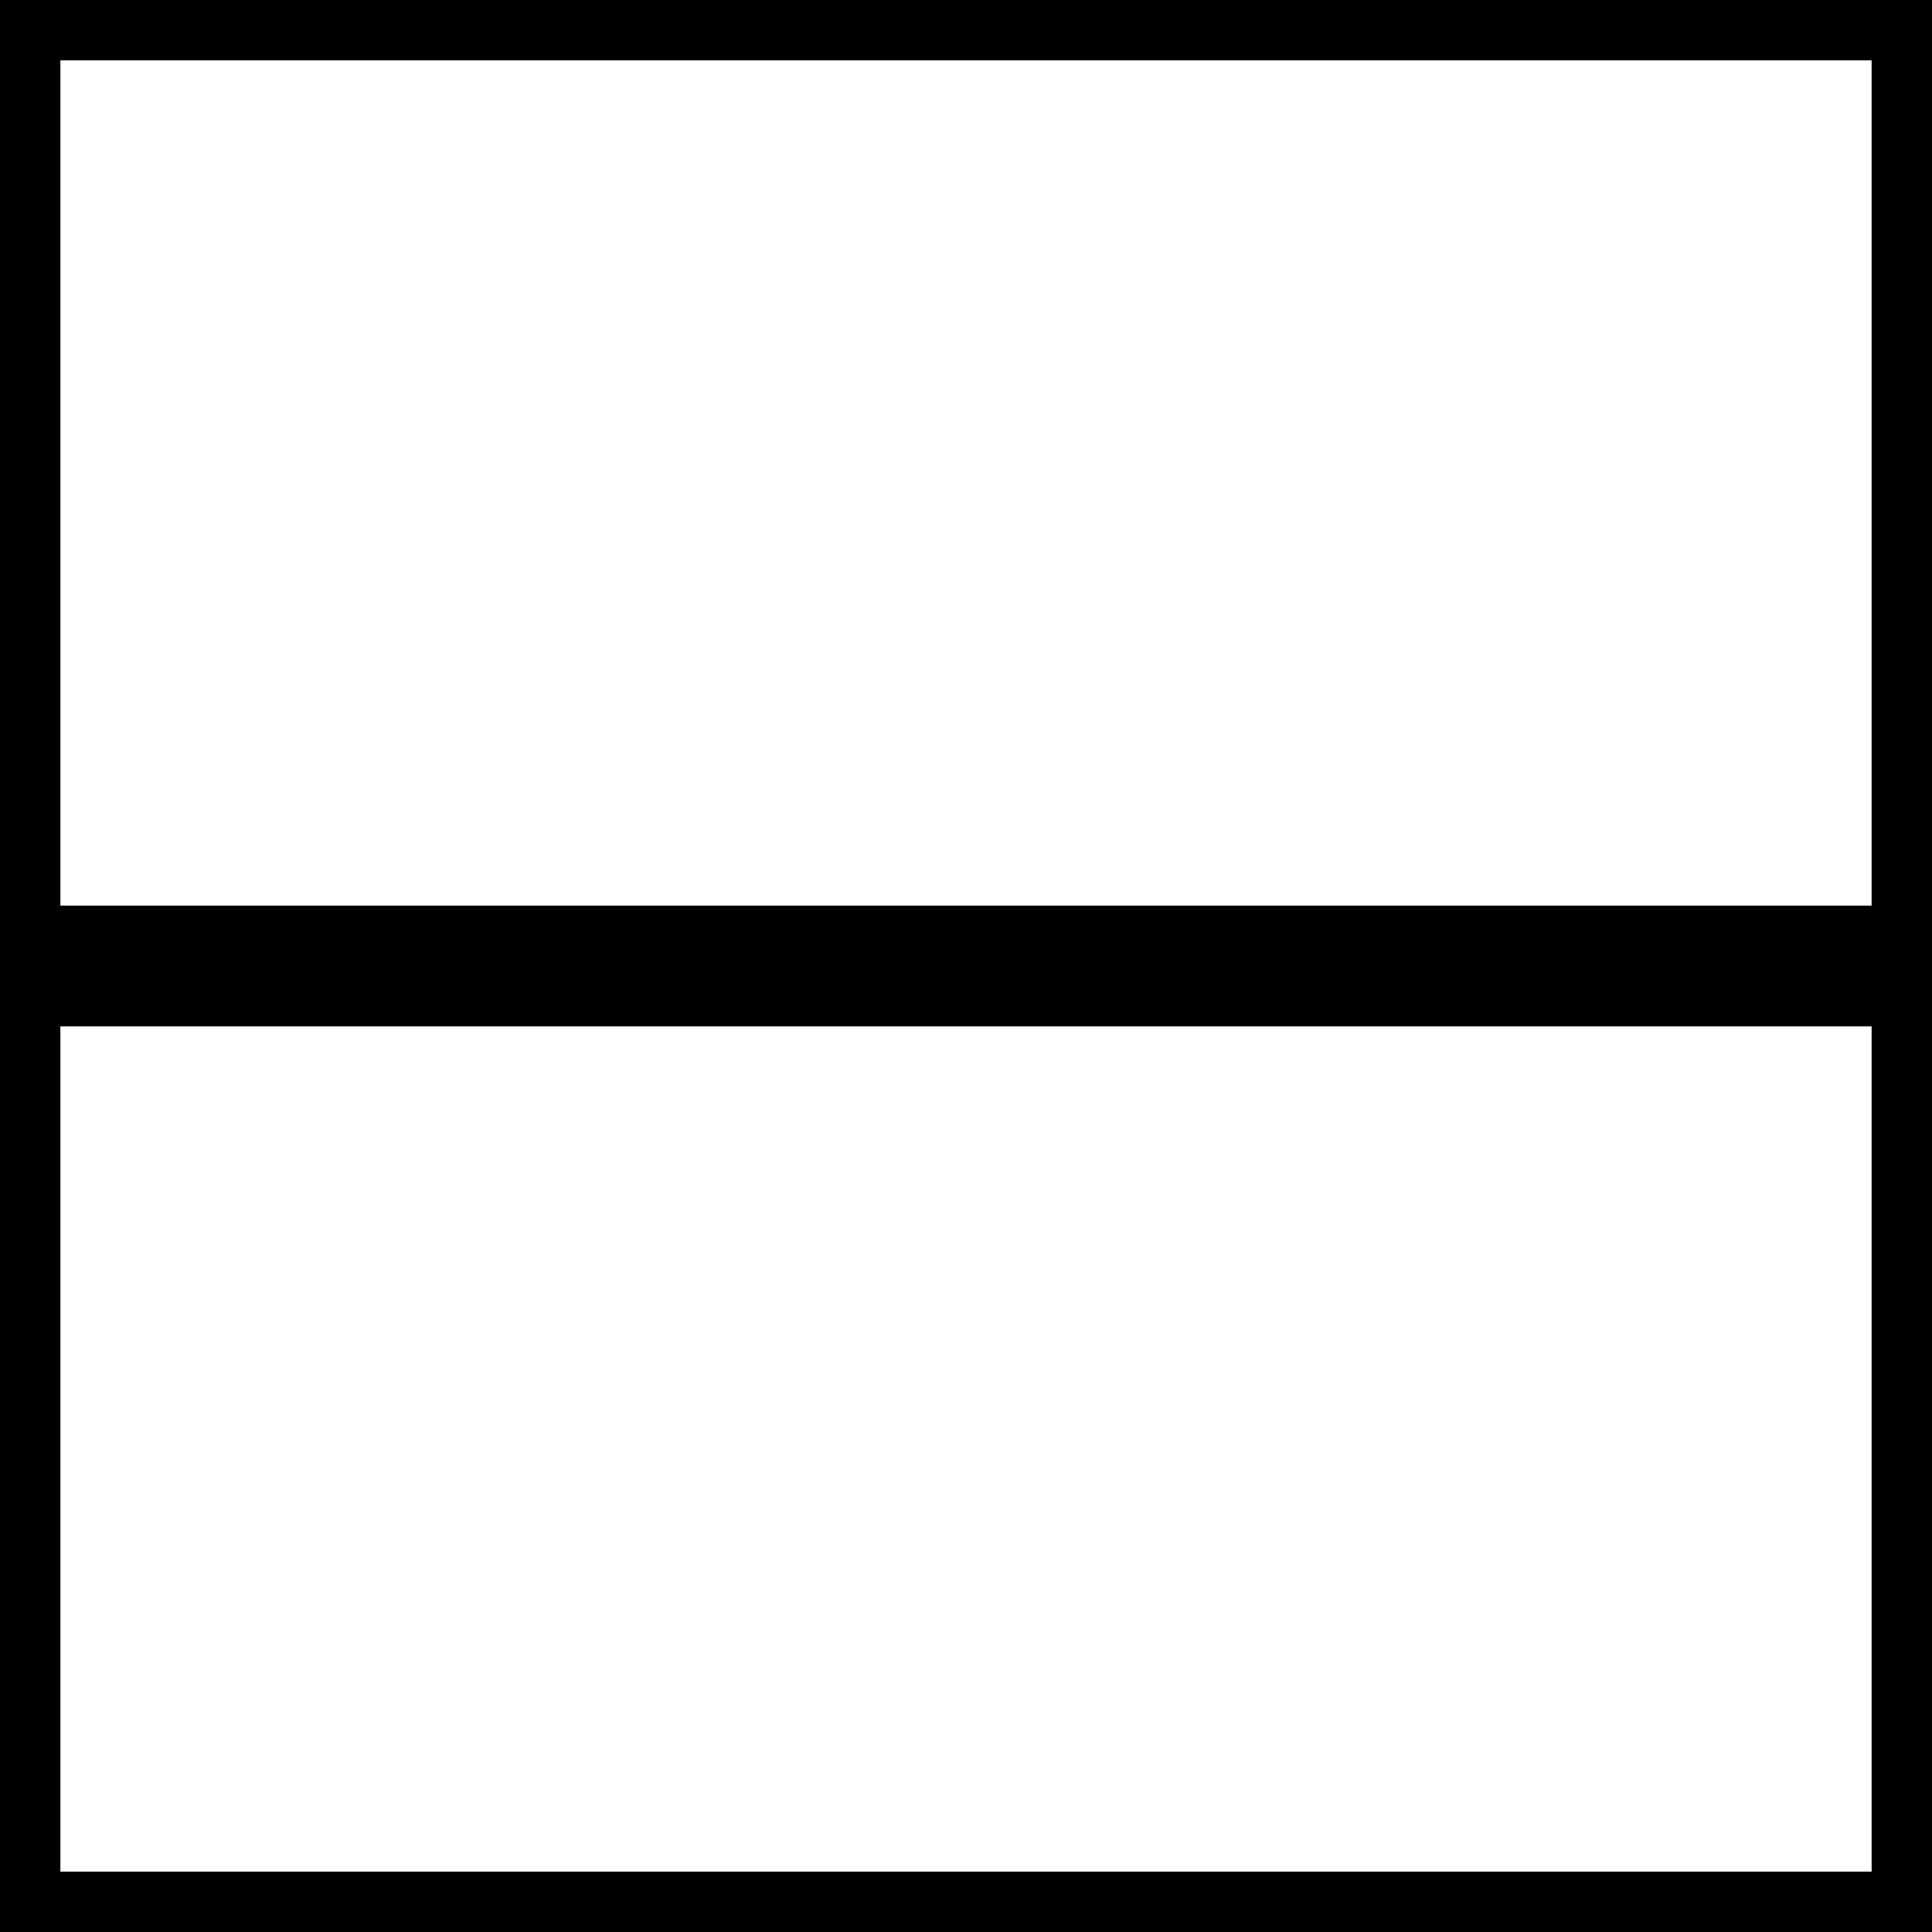
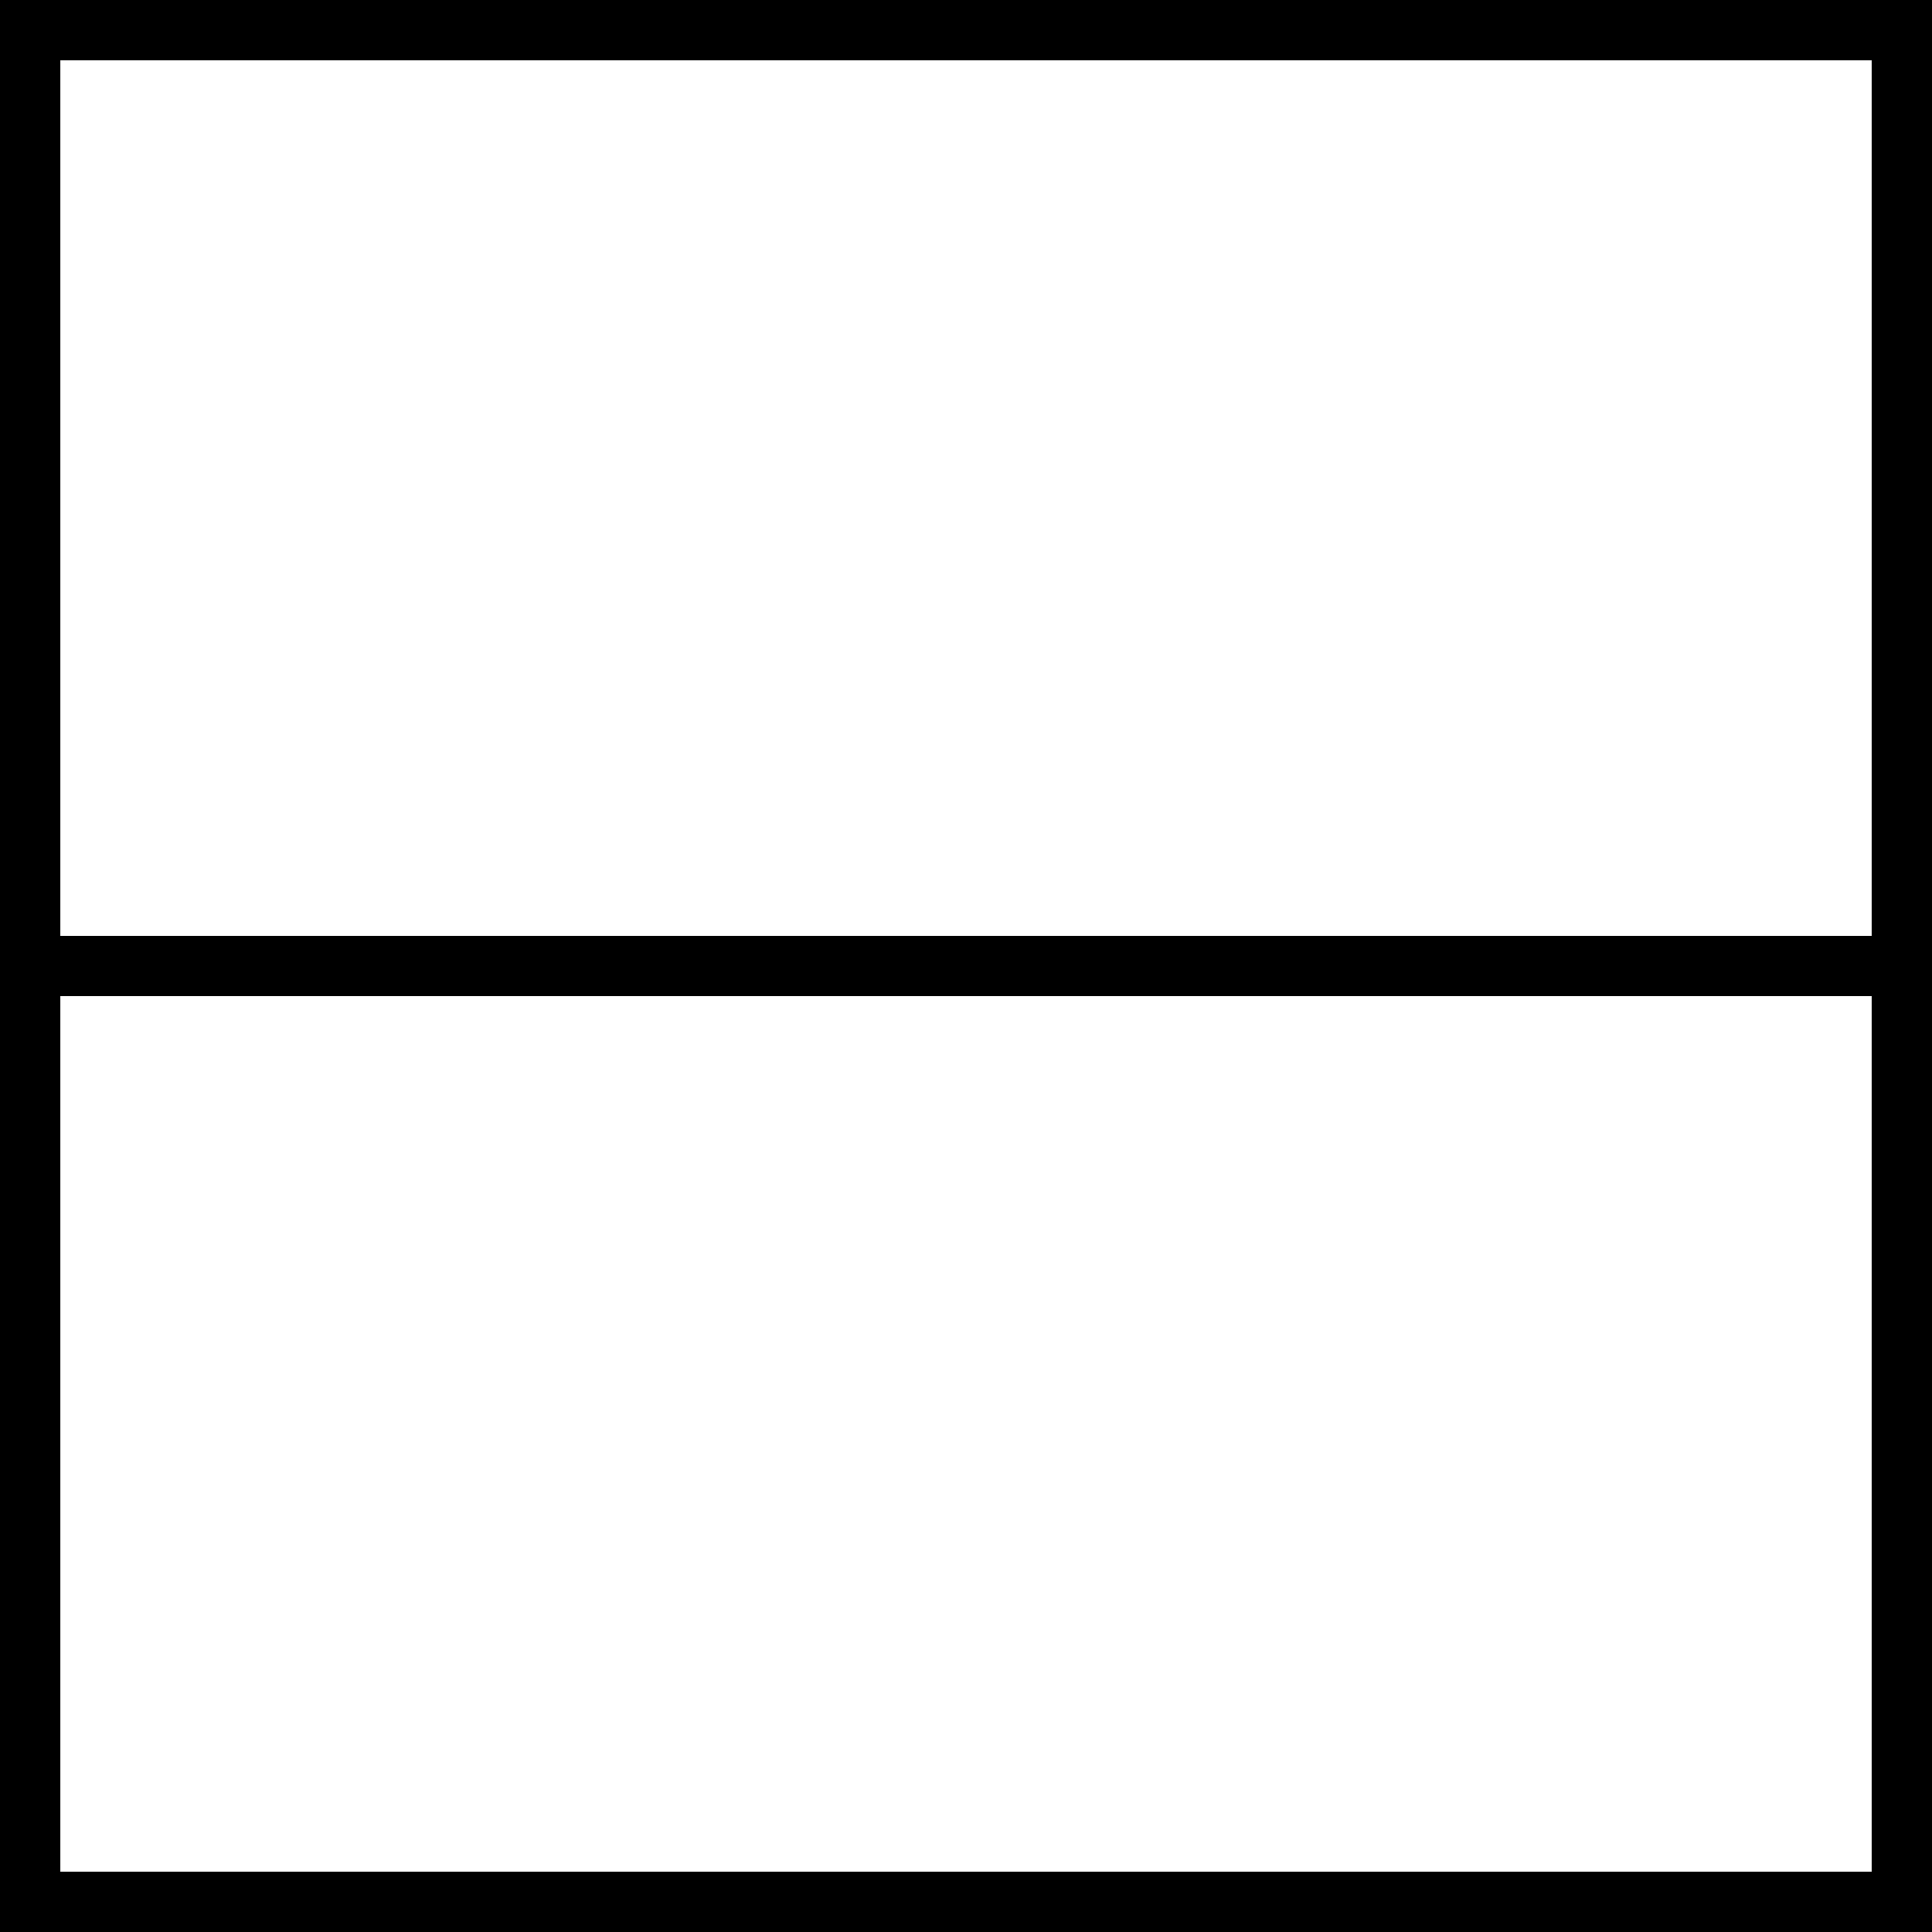
<svg xmlns="http://www.w3.org/2000/svg" width="64" height="64" viewBox="0 0 64 64" fill="none">
-   <path d="M1 33H63V63H1V33ZM63 31H1V1H63V31Z" fill="#FFFFFF" stroke="#000000" stroke-width="2" />
+   <path d="M1 1H63V32V63H1V32V1Z" fill="#FFFFFF" stroke="#000000" stroke-width="2" />
+   <path d="M0 32H64" stroke="#000000" stroke-width="2" />
</svg>
